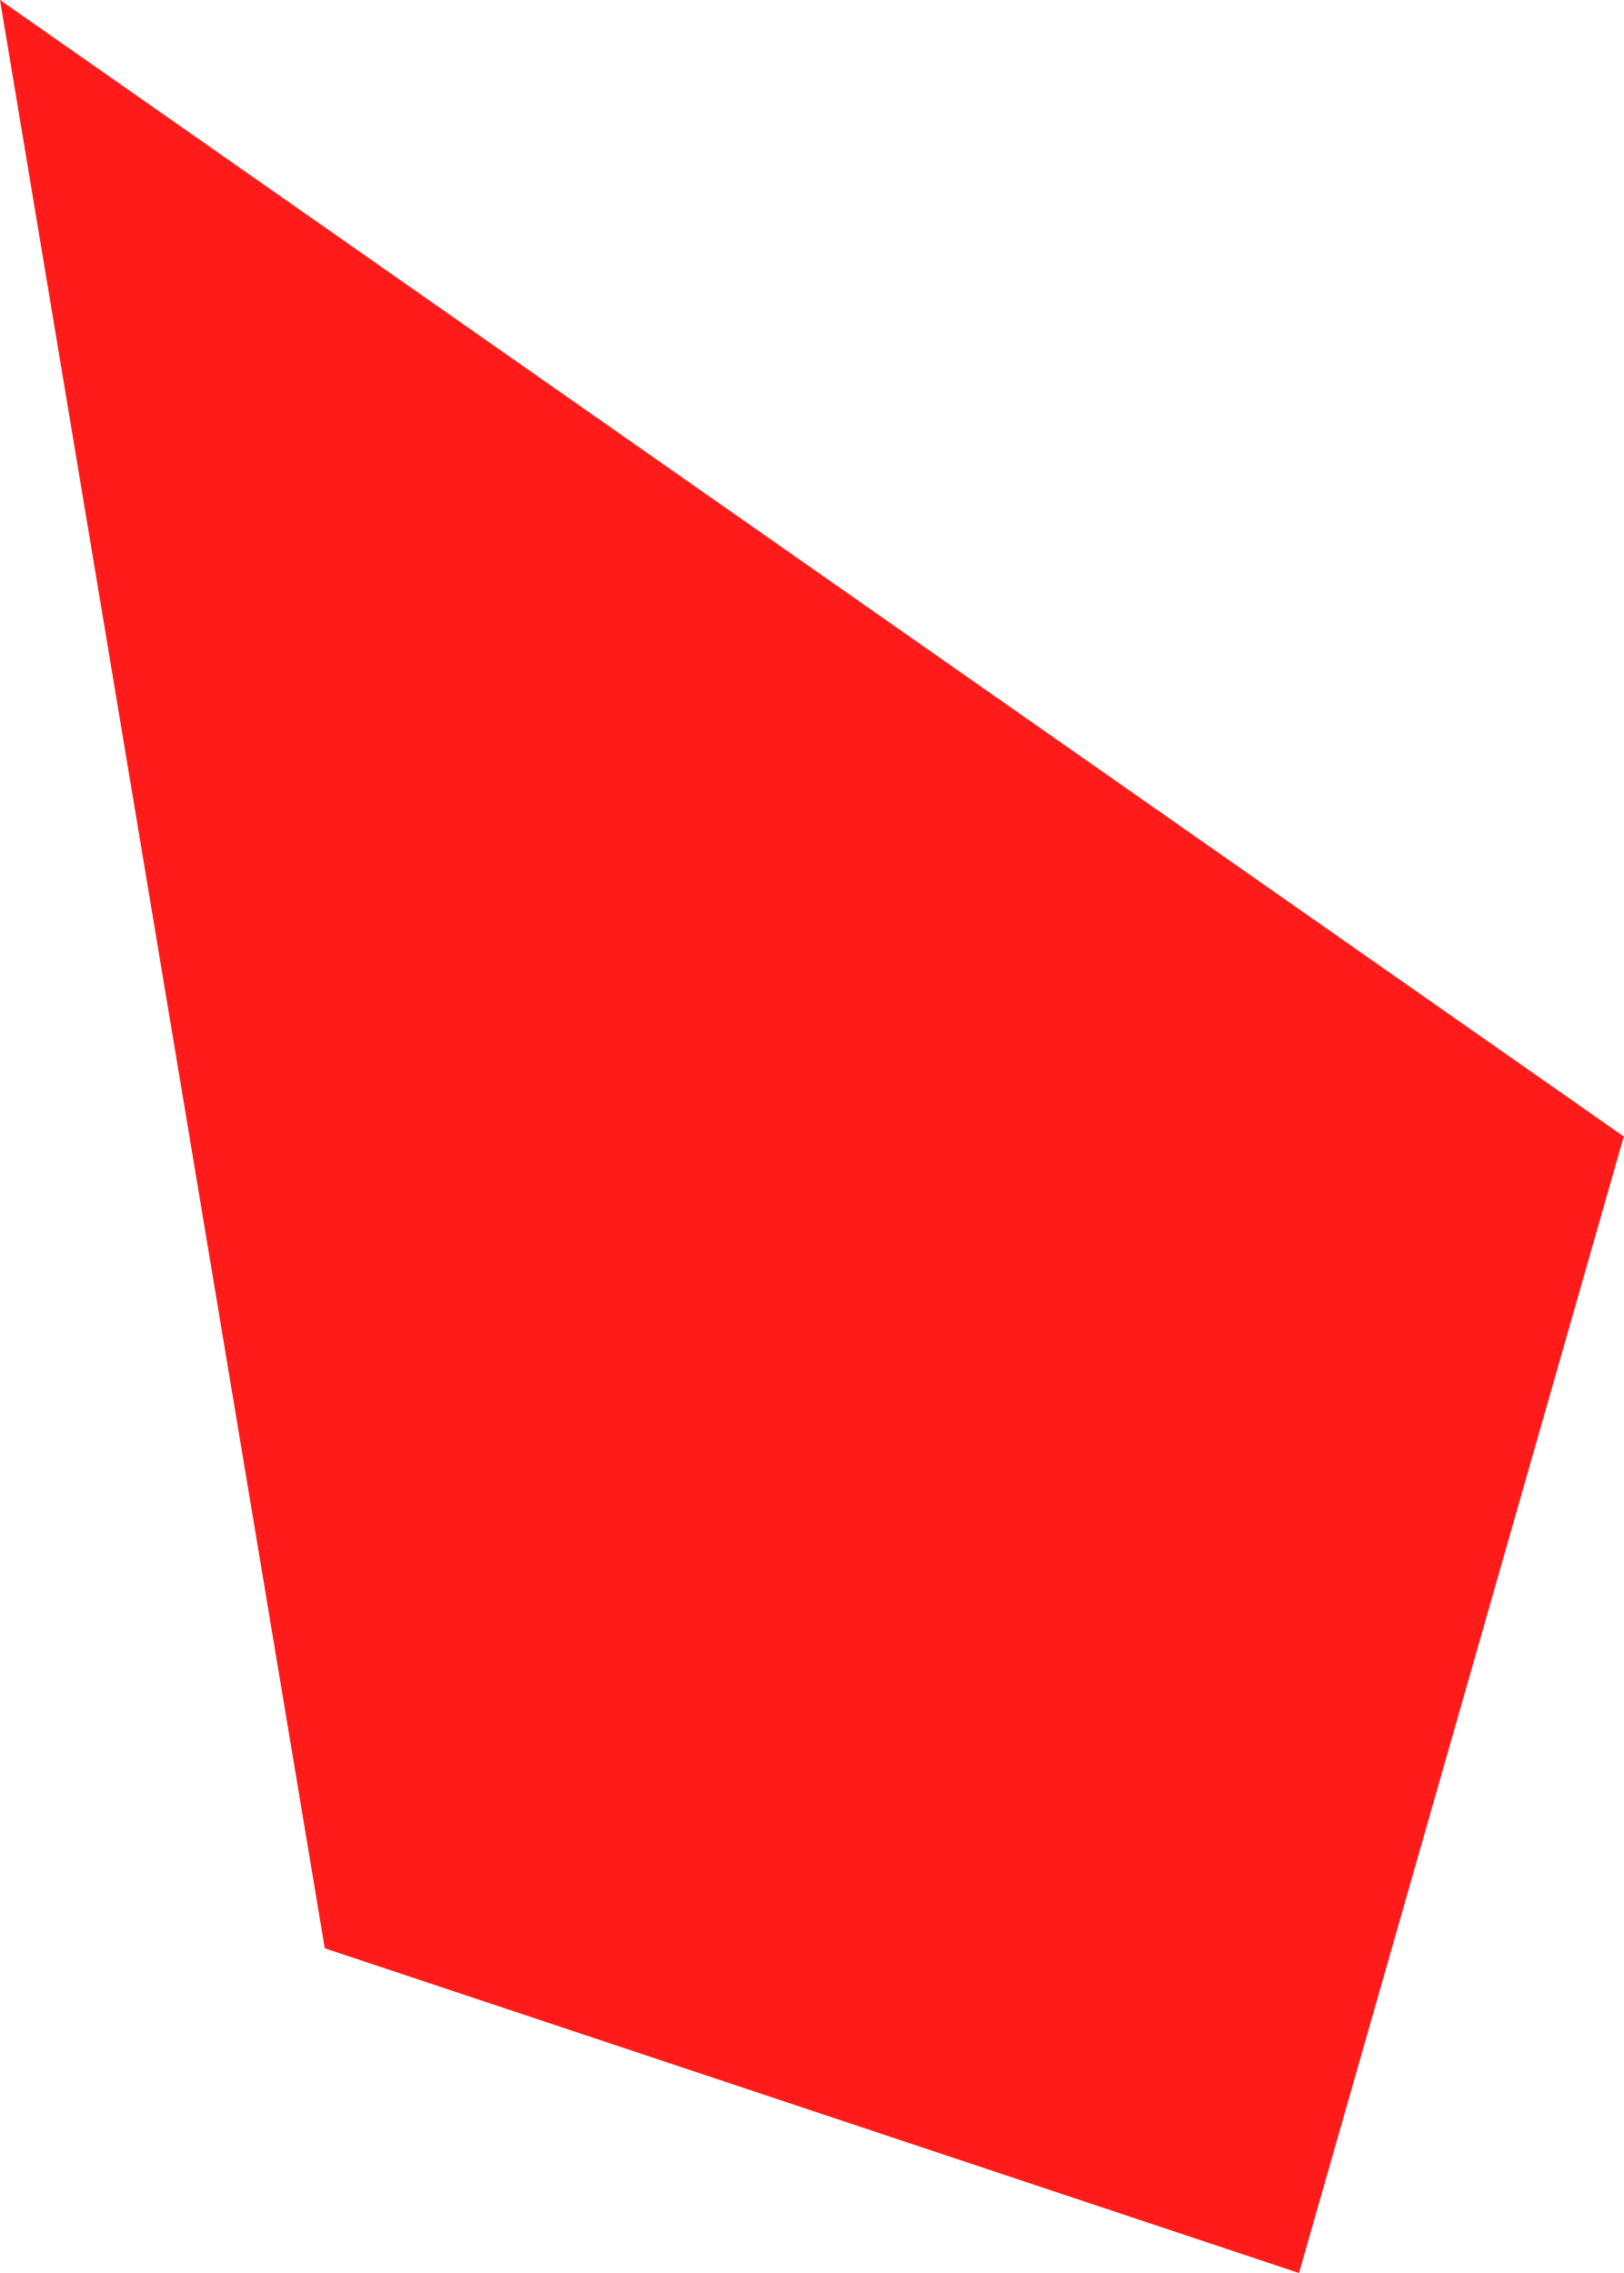
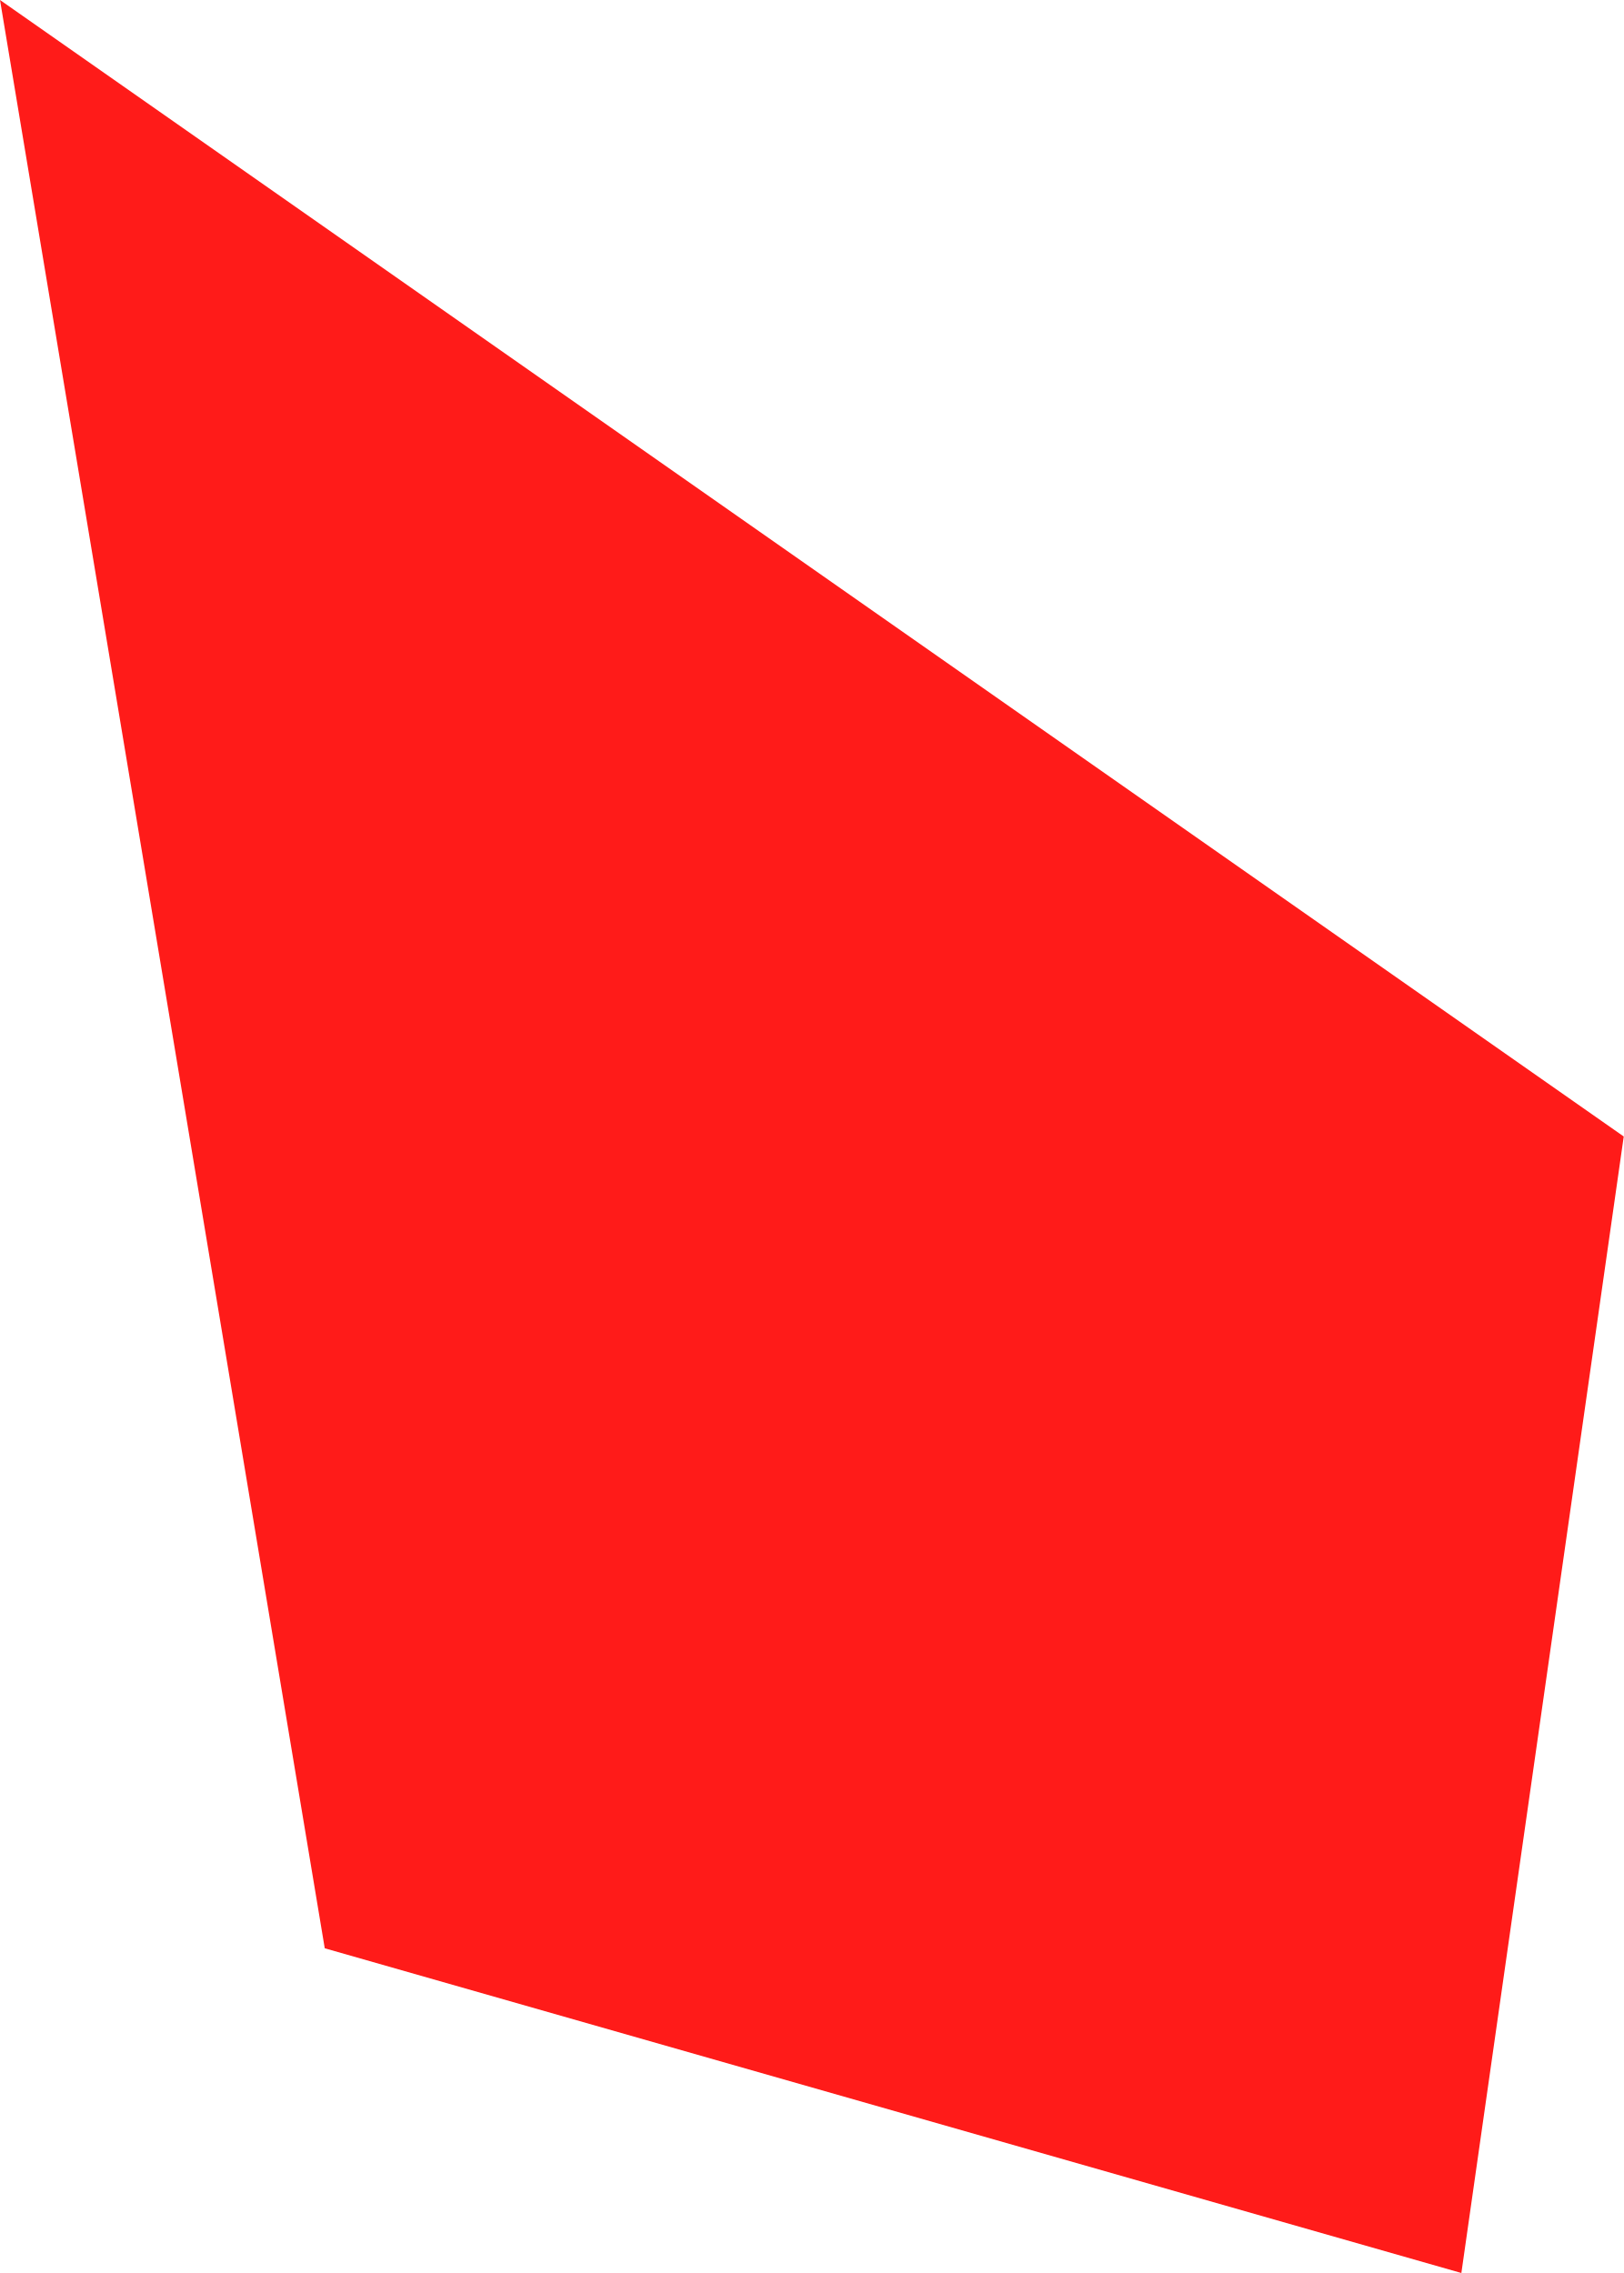
<svg xmlns="http://www.w3.org/2000/svg" viewBox="0 0 20 28" width="20px" height="28px">
  <g id="surface45869468">
-     <path style="stroke:none;fill-rule:nonzero;fill:rgb(255,27,25);fill-opacity:1" d="M 0 0 L 20 14 L 16 28 L 4 24" />
+     <path style="stroke:none;fill-rule:nonzero;fill:rgb(255,27,25);fill-opacity:1" d="M 0 0 L 20 14 L 18 28 L 4 24" />
  </g>
</svg>
